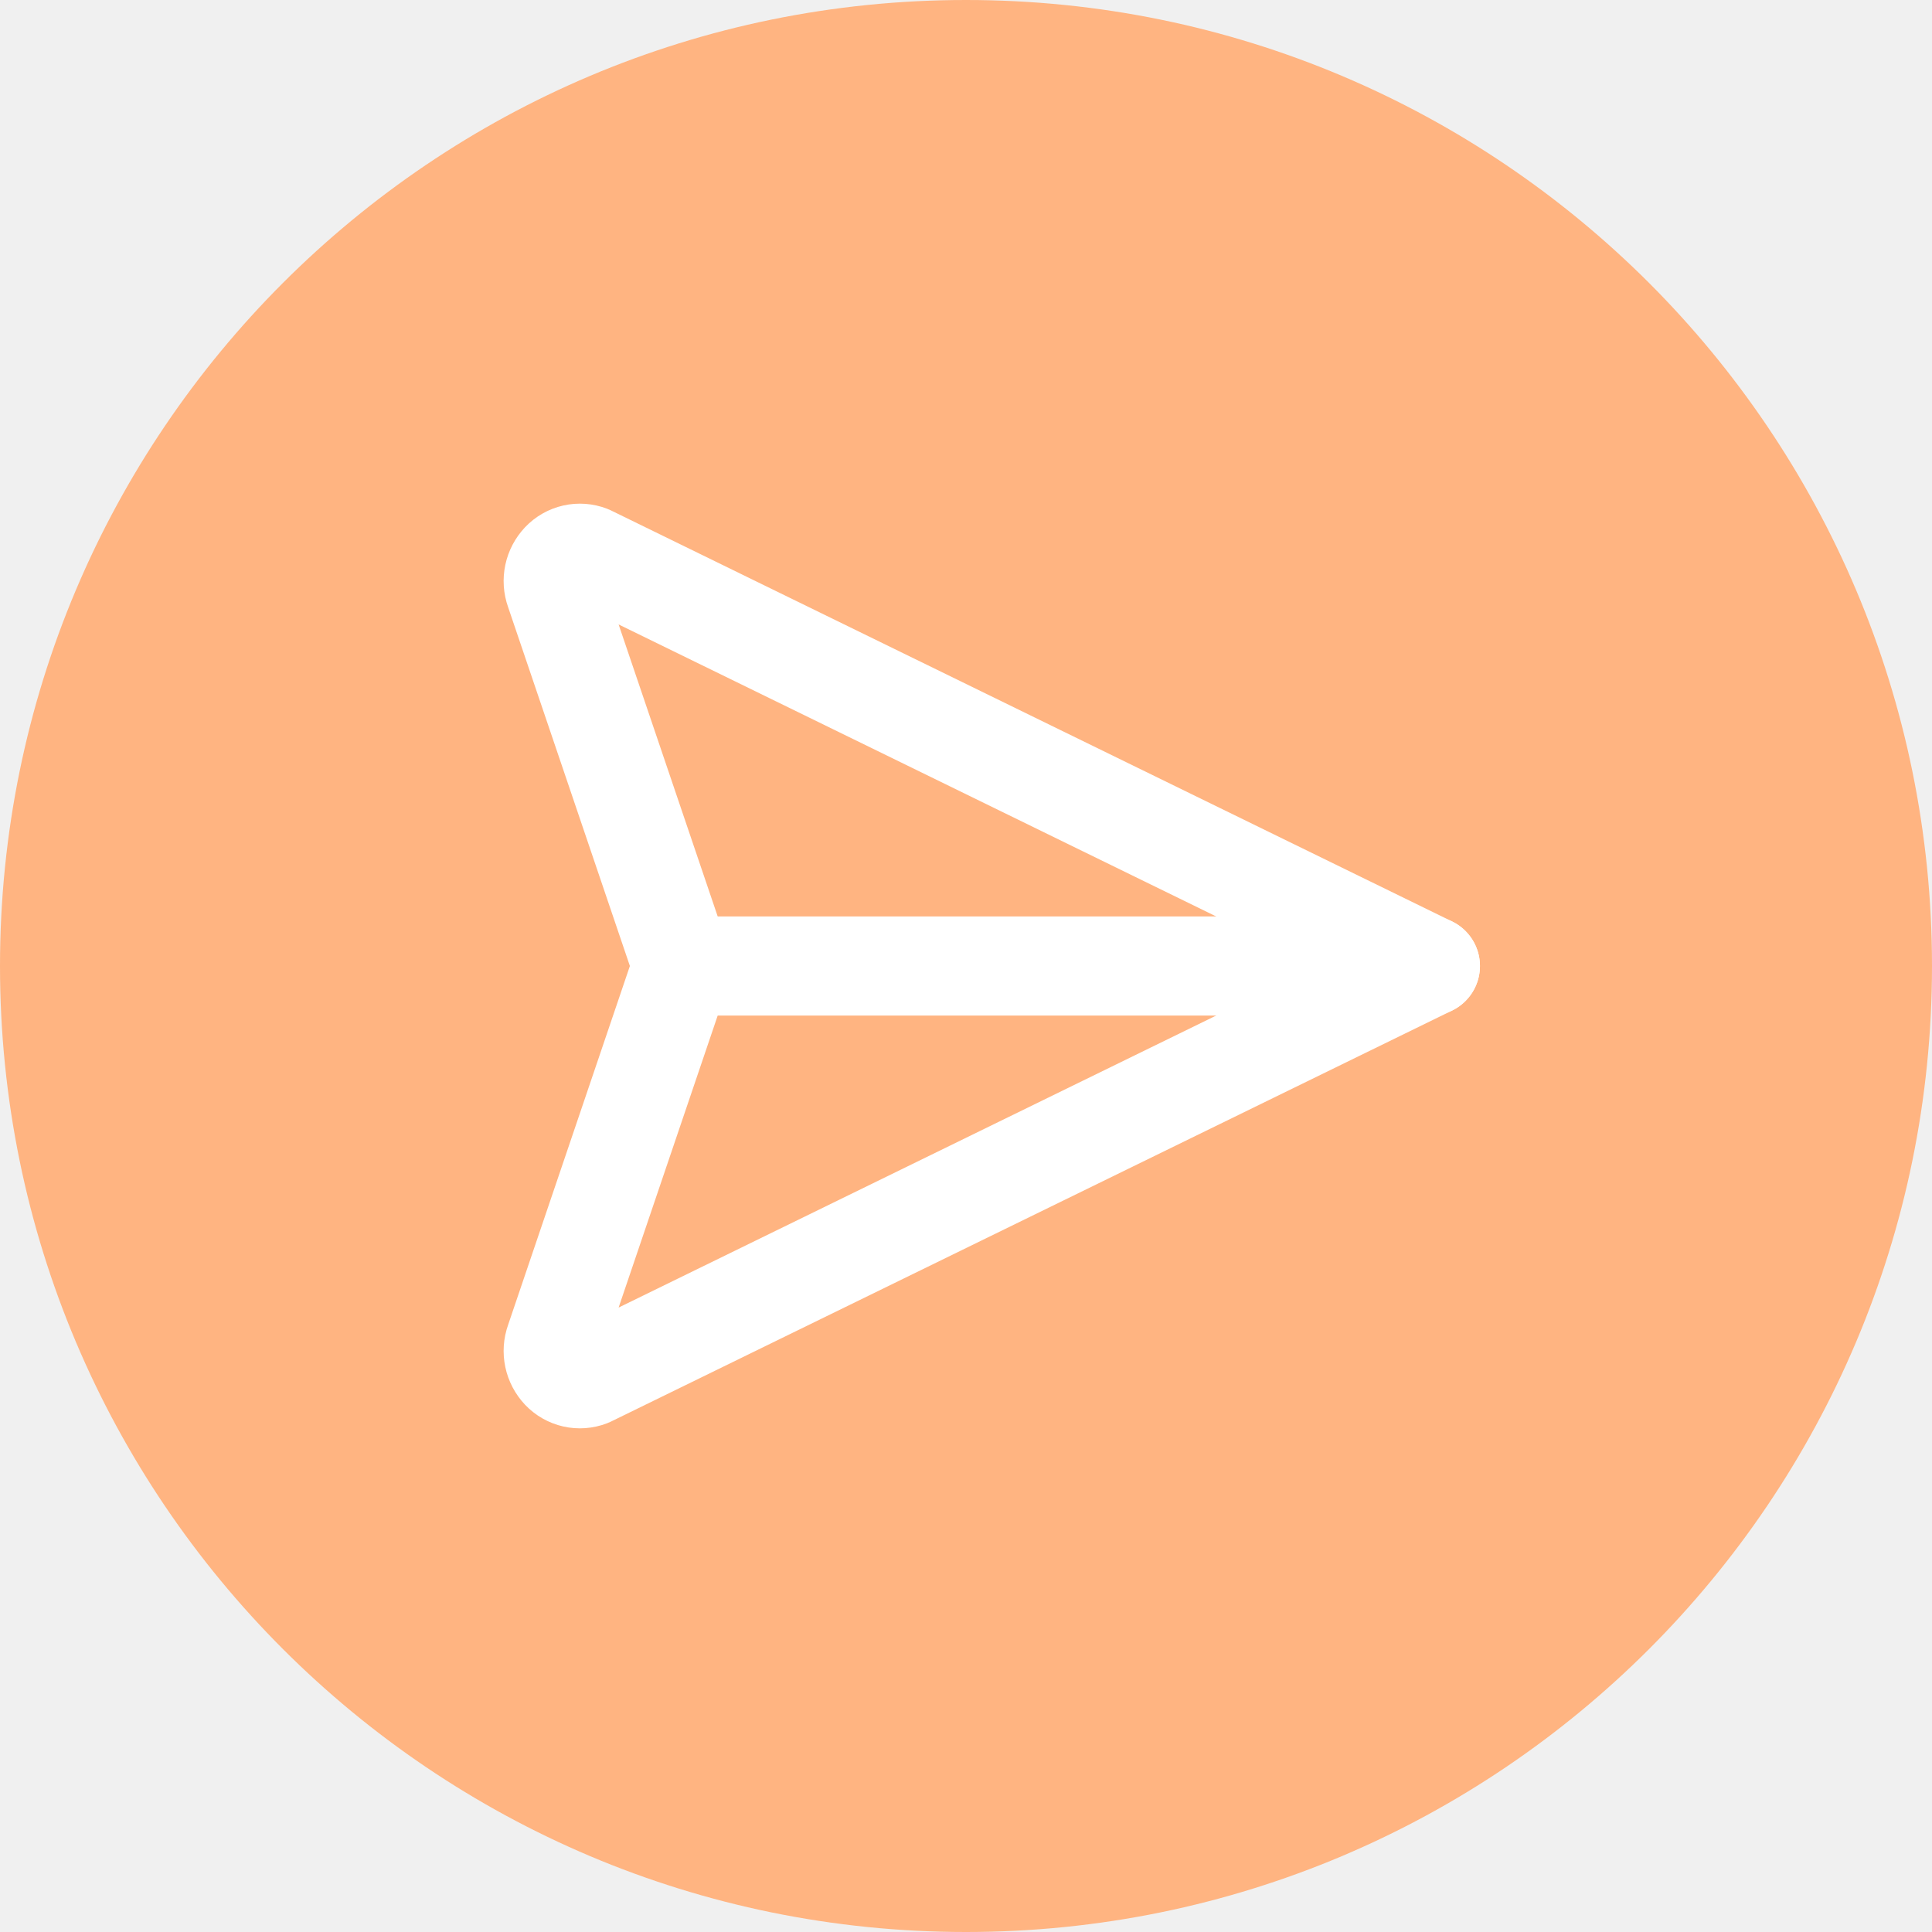
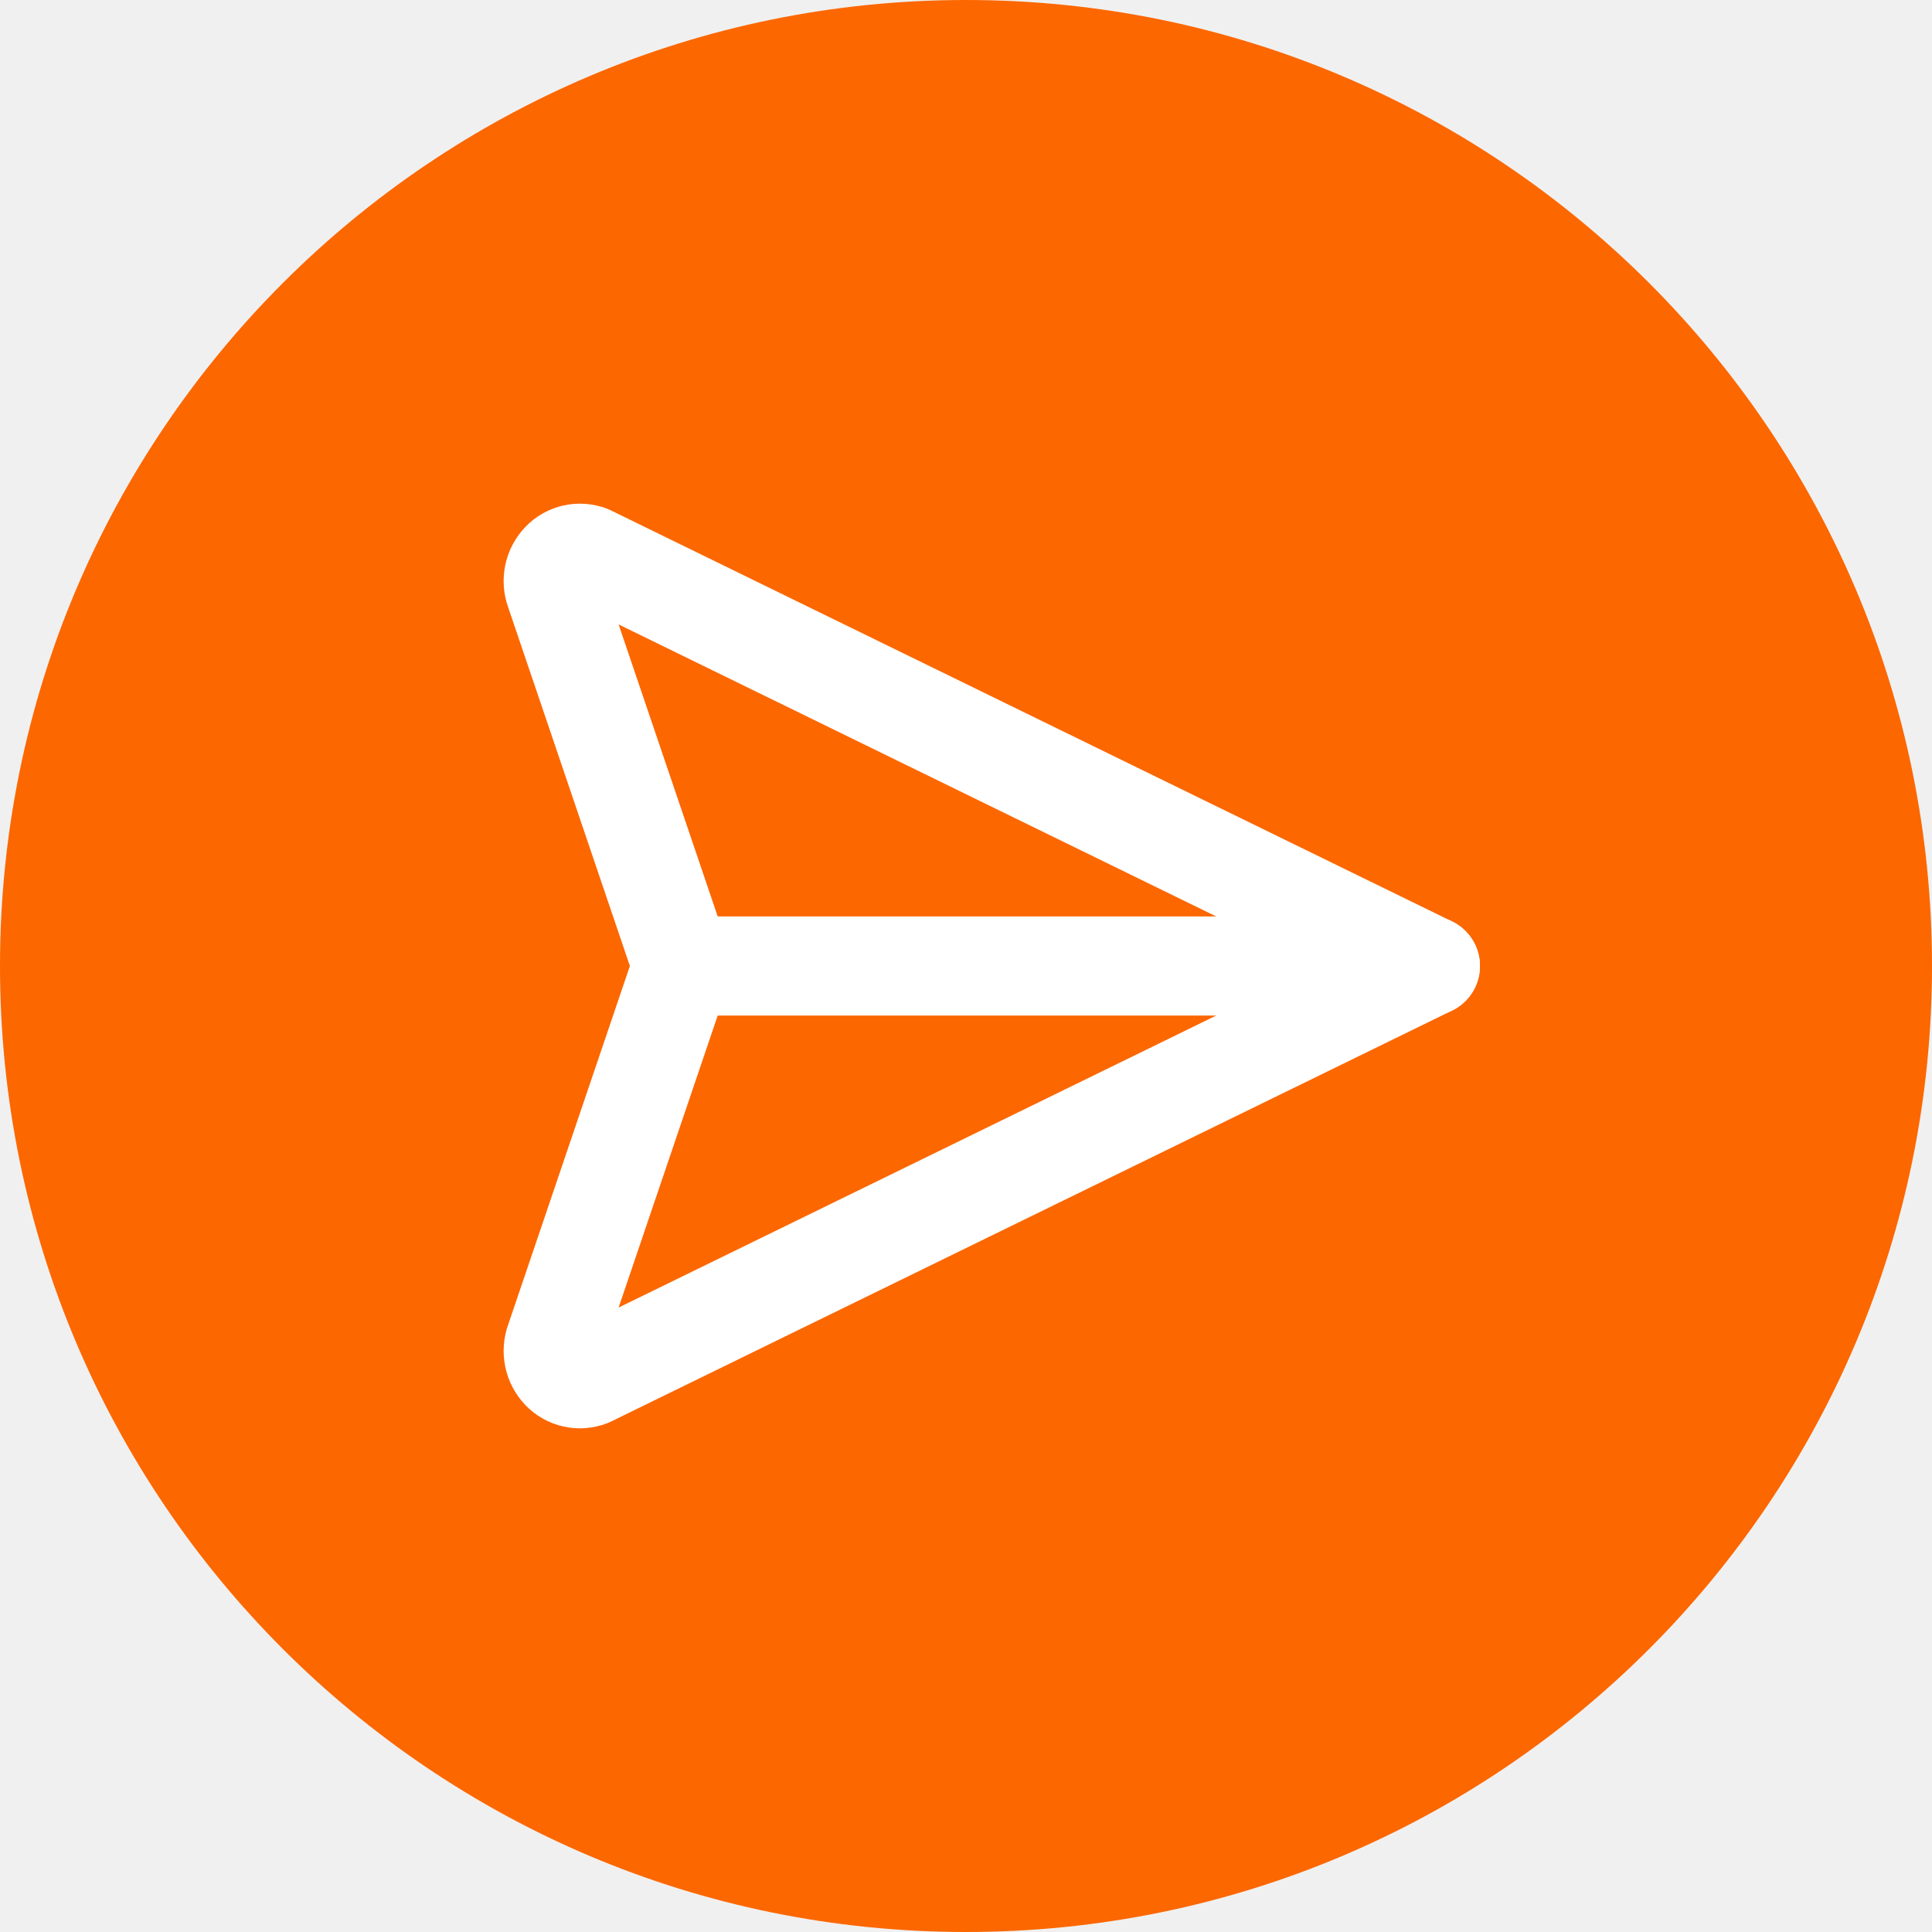
<svg xmlns="http://www.w3.org/2000/svg" width="39" height="39" viewBox="0 0 39 39" fill="none">
-   <rect width="39" height="39" rx="19.5" fill="#FFB481" />
+   <rect width="39" height="39" rx="19.5" fill="#FC6700" />
  <g clip-path="url(#clip0_2406_705)">
    <path d="M11.894 11.202L28.875 19.5L11.894 27.798C11.797 27.835 11.691 27.843 11.59 27.82C11.489 27.797 11.396 27.744 11.325 27.669C11.252 27.591 11.201 27.495 11.179 27.39C11.157 27.286 11.164 27.177 11.2 27.077L13.771 19.5L11.2 11.923C11.164 11.822 11.157 11.714 11.179 11.609C11.201 11.505 11.252 11.409 11.325 11.331C11.396 11.256 11.489 11.203 11.59 11.18C11.691 11.157 11.797 11.165 11.894 11.202Z" stroke="white" stroke-width="2" stroke-linecap="round" stroke-linejoin="round" />
    <path d="M13.771 19.5H28.875" stroke="white" stroke-width="2" stroke-linecap="round" stroke-linejoin="round" />
  </g>
  <defs>
    <clipPath id="clip0_2406_705">
      <rect width="25" height="25" fill="white" transform="translate(7 7)" />
    </clipPath>
  </defs>
</svg>
